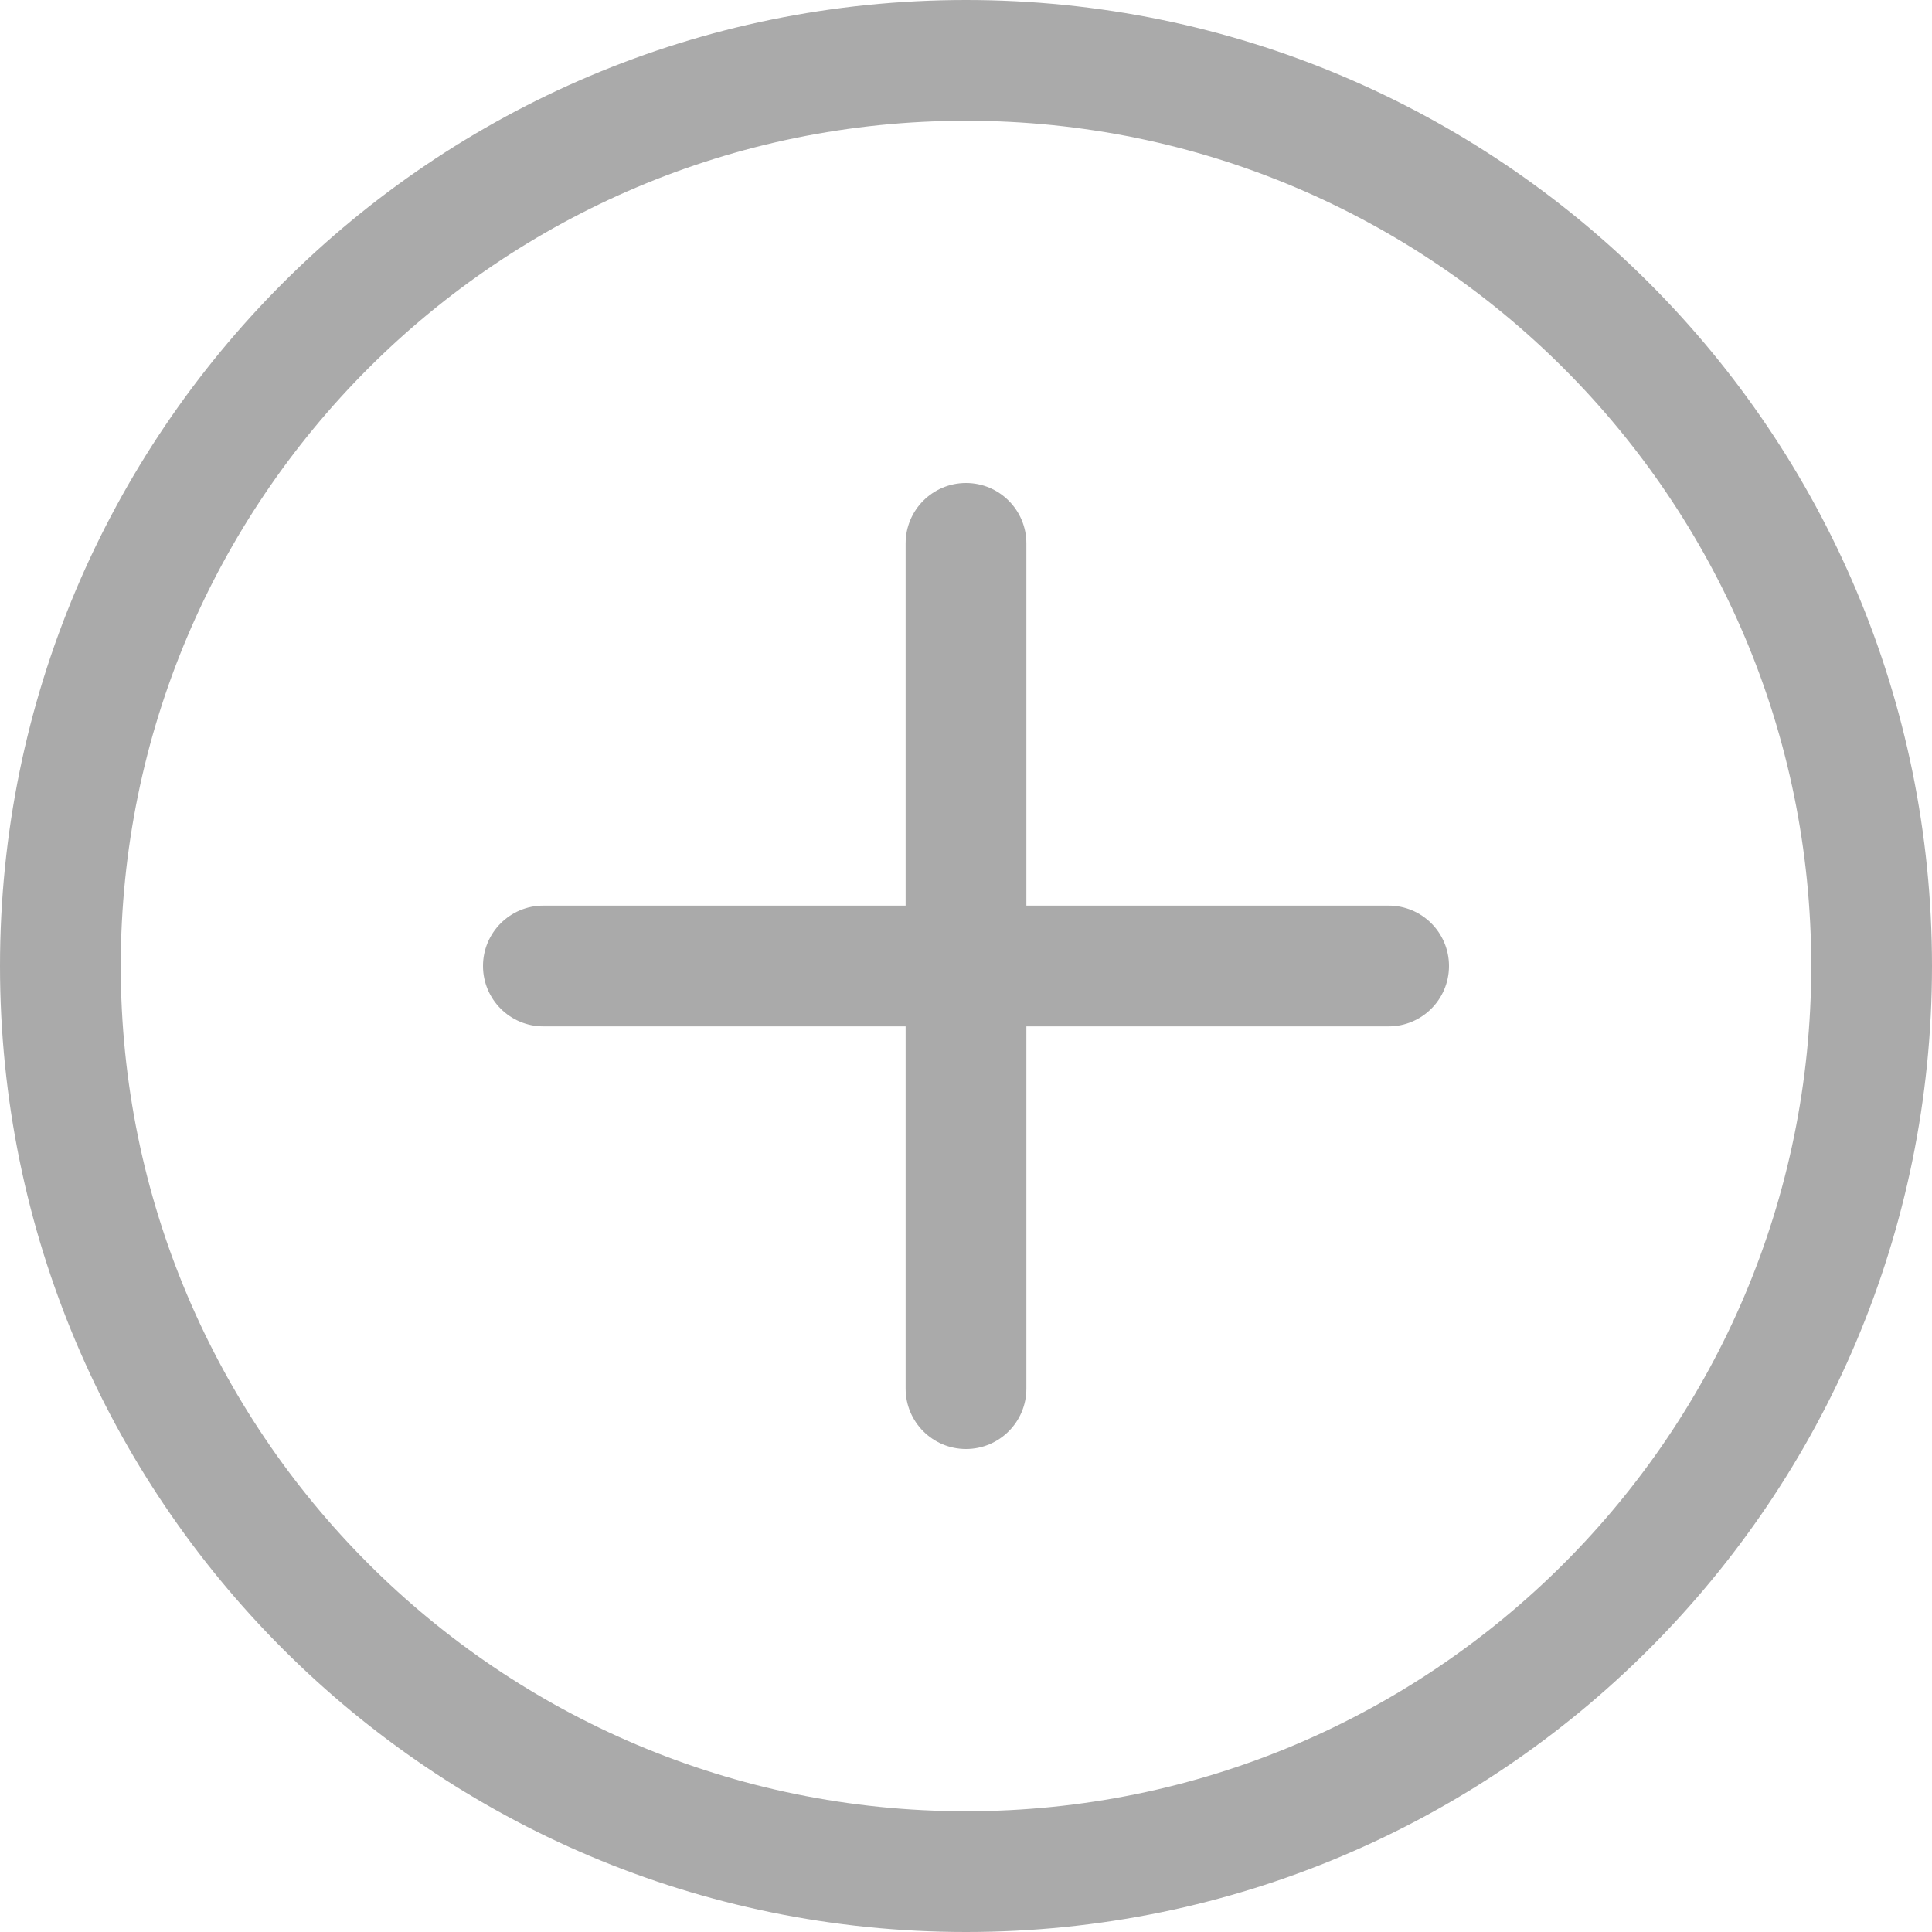
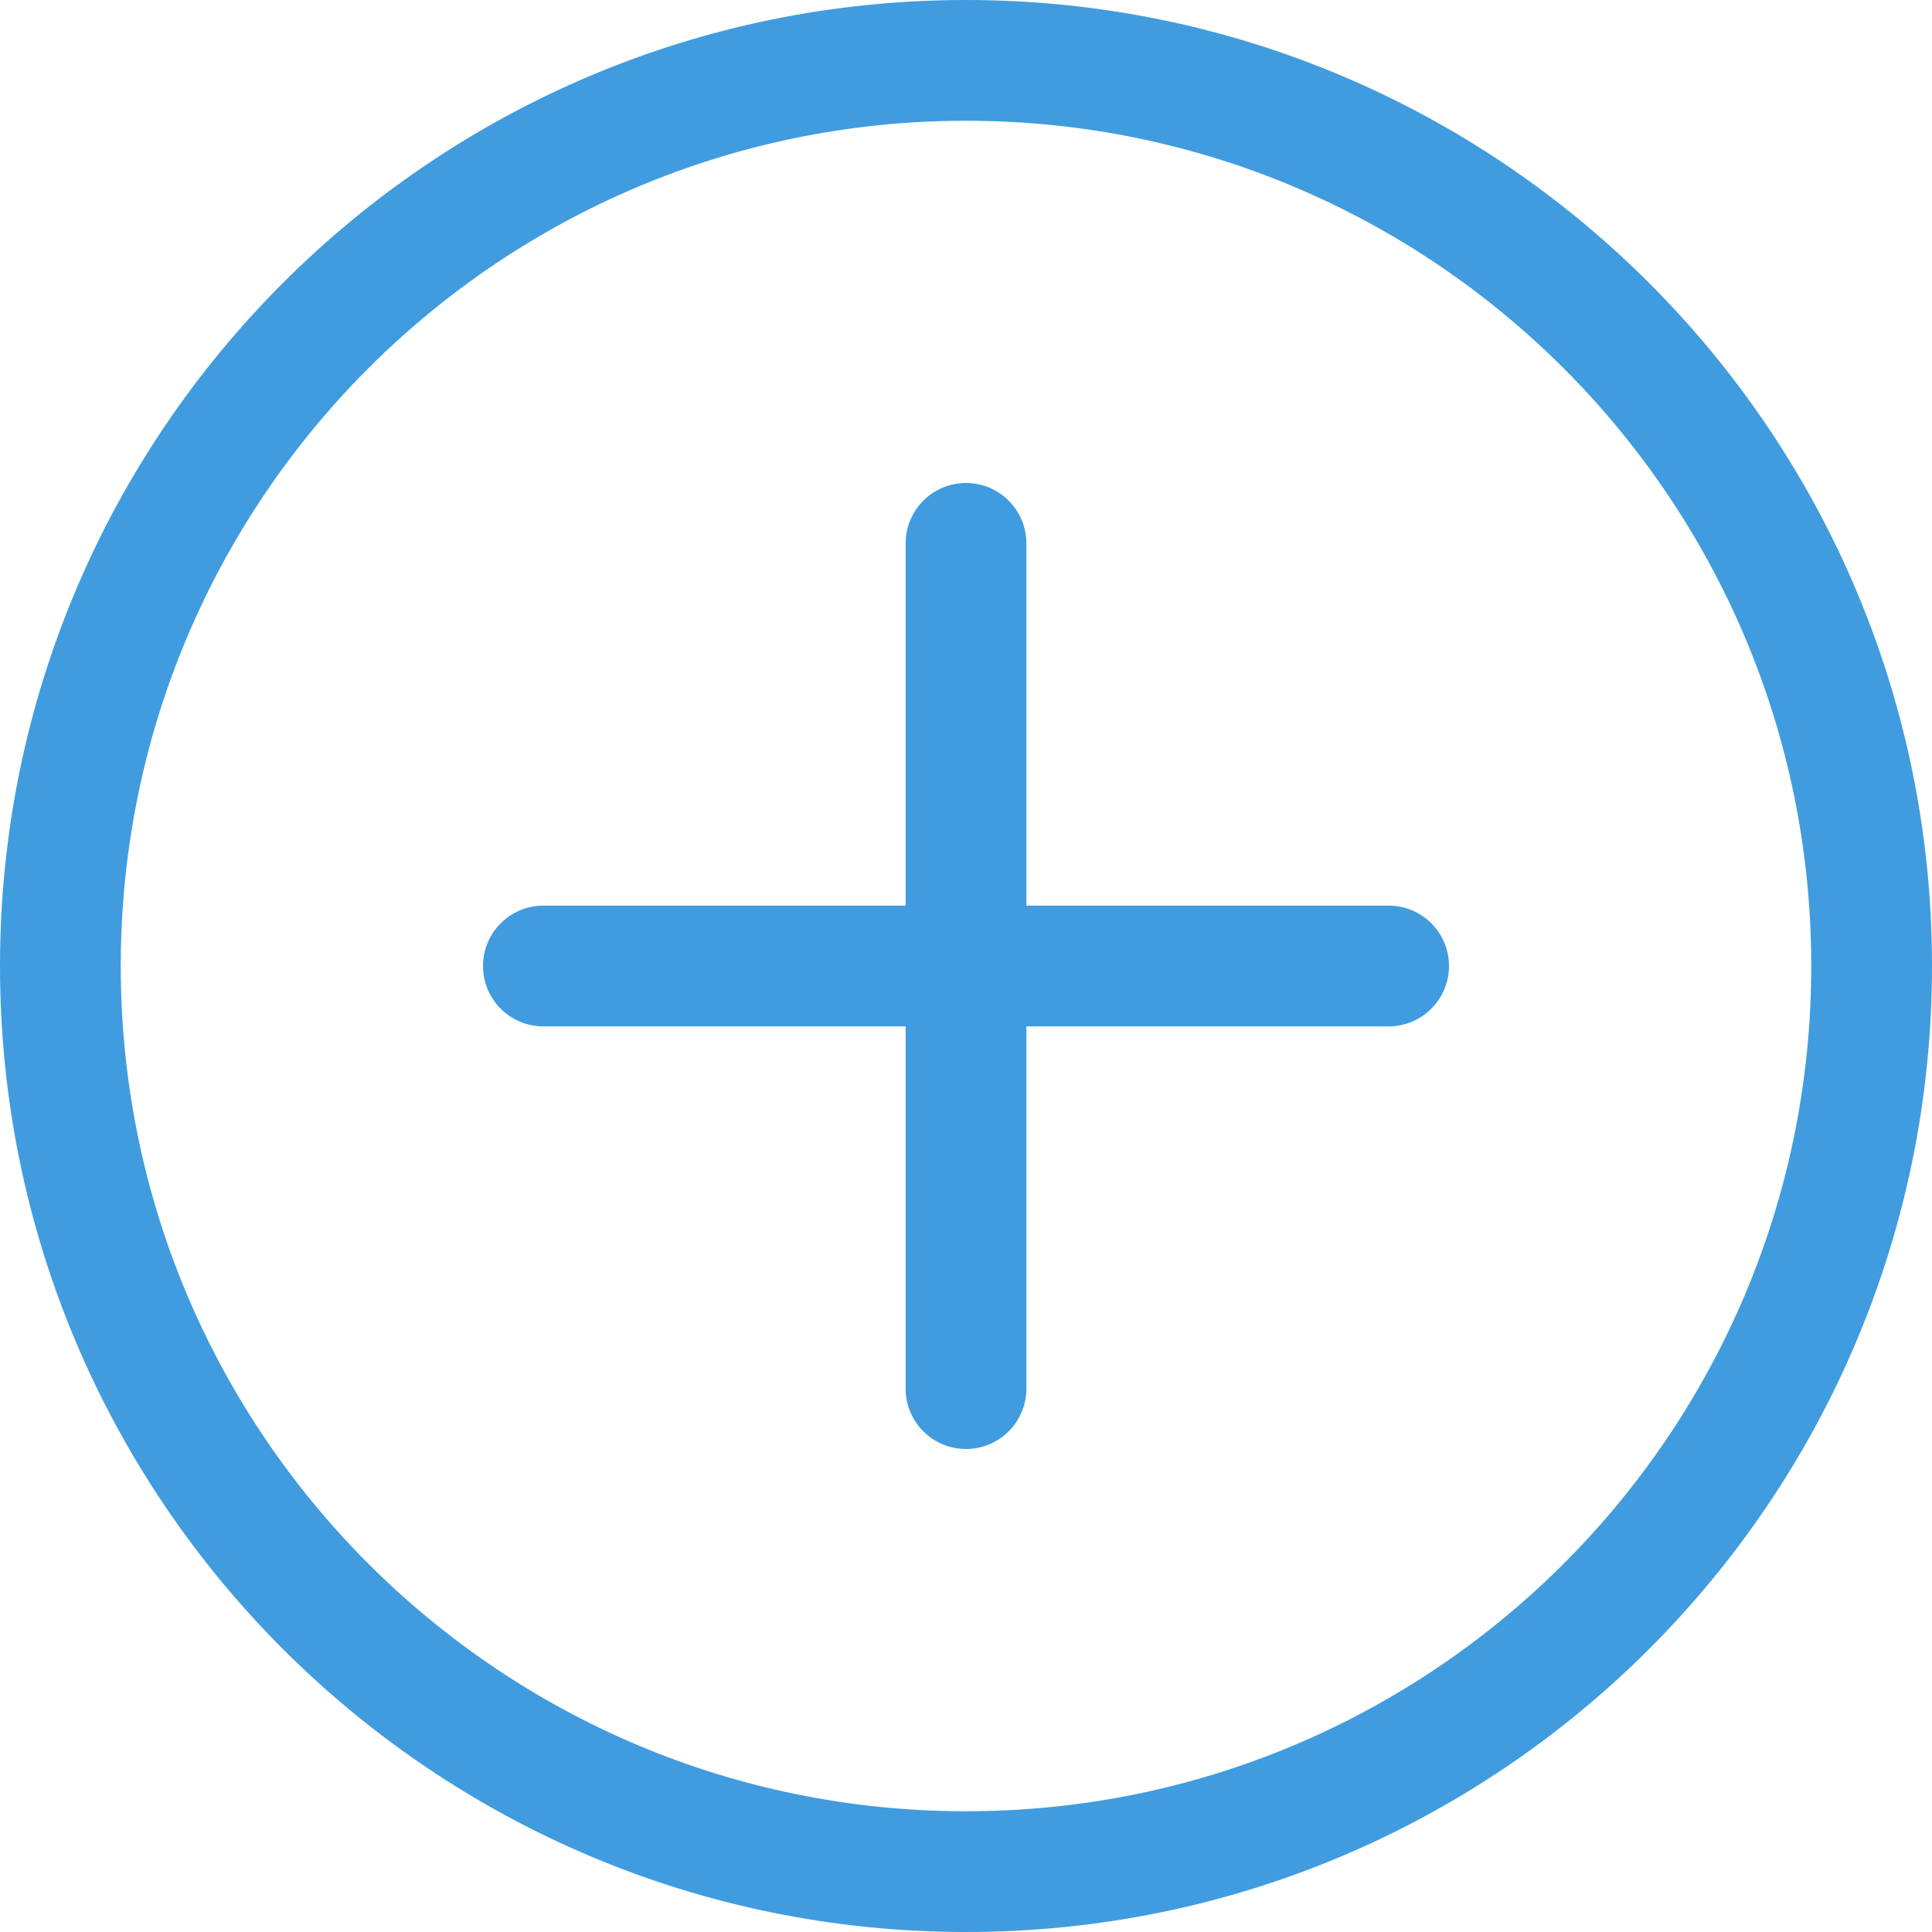
- <svg xmlns="http://www.w3.org/2000/svg" width="16" height="16" fill="#aaa" class="bi bi-plus-circle" viewBox="0 0 16 16">
+ <svg xmlns="http://www.w3.org/2000/svg" width="16" height="16" fill="#409cdf" class="bi bi-plus-circle" viewBox="0 0 16 16">
  <path d="M8 15A7 7 0 1 1 8 1a7 7 0 0 1 0 14zm0 1A8 8 0 1 0 8 0a8 8 0 0 0 0 16z" />
  <path d="M8 4a.5.5 0 0 1 .5.5v3h3a.5.5 0 0 1 0 1h-3v3a.5.5 0 0 1-1 0v-3h-3a.5.5 0 0 1 0-1h3v-3A.5.5 0 0 1 8 4z" />
</svg>
